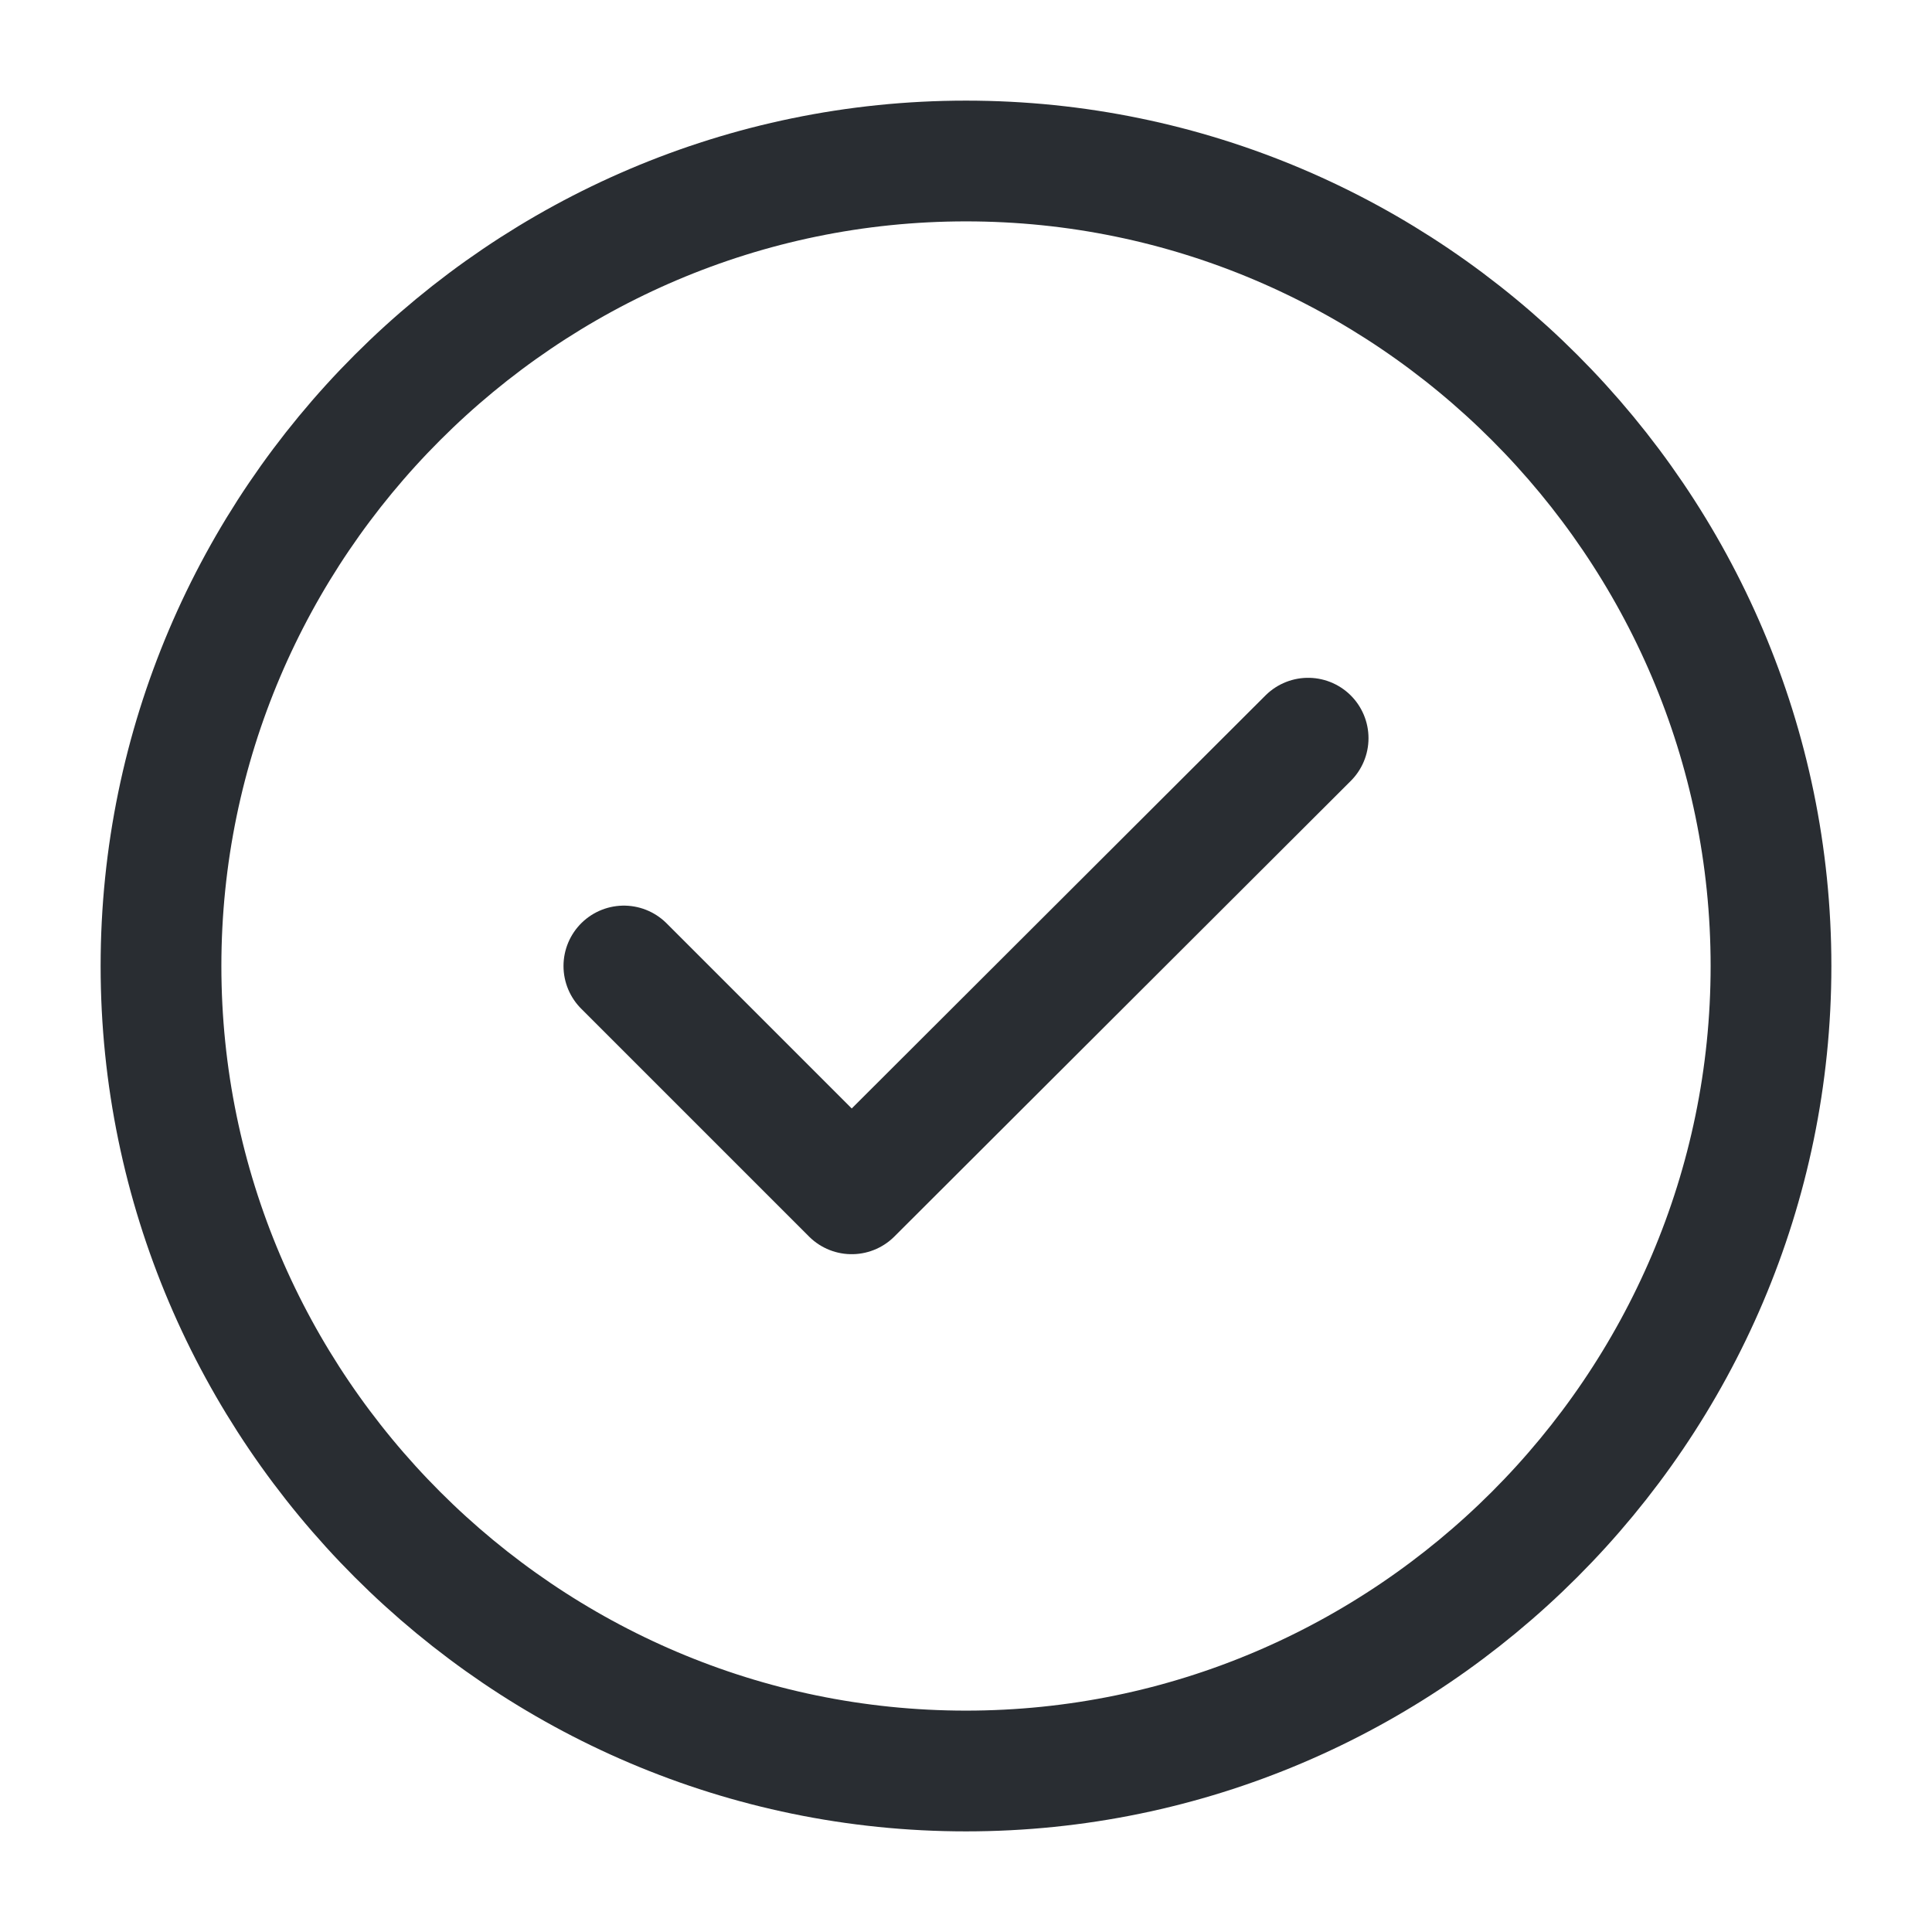
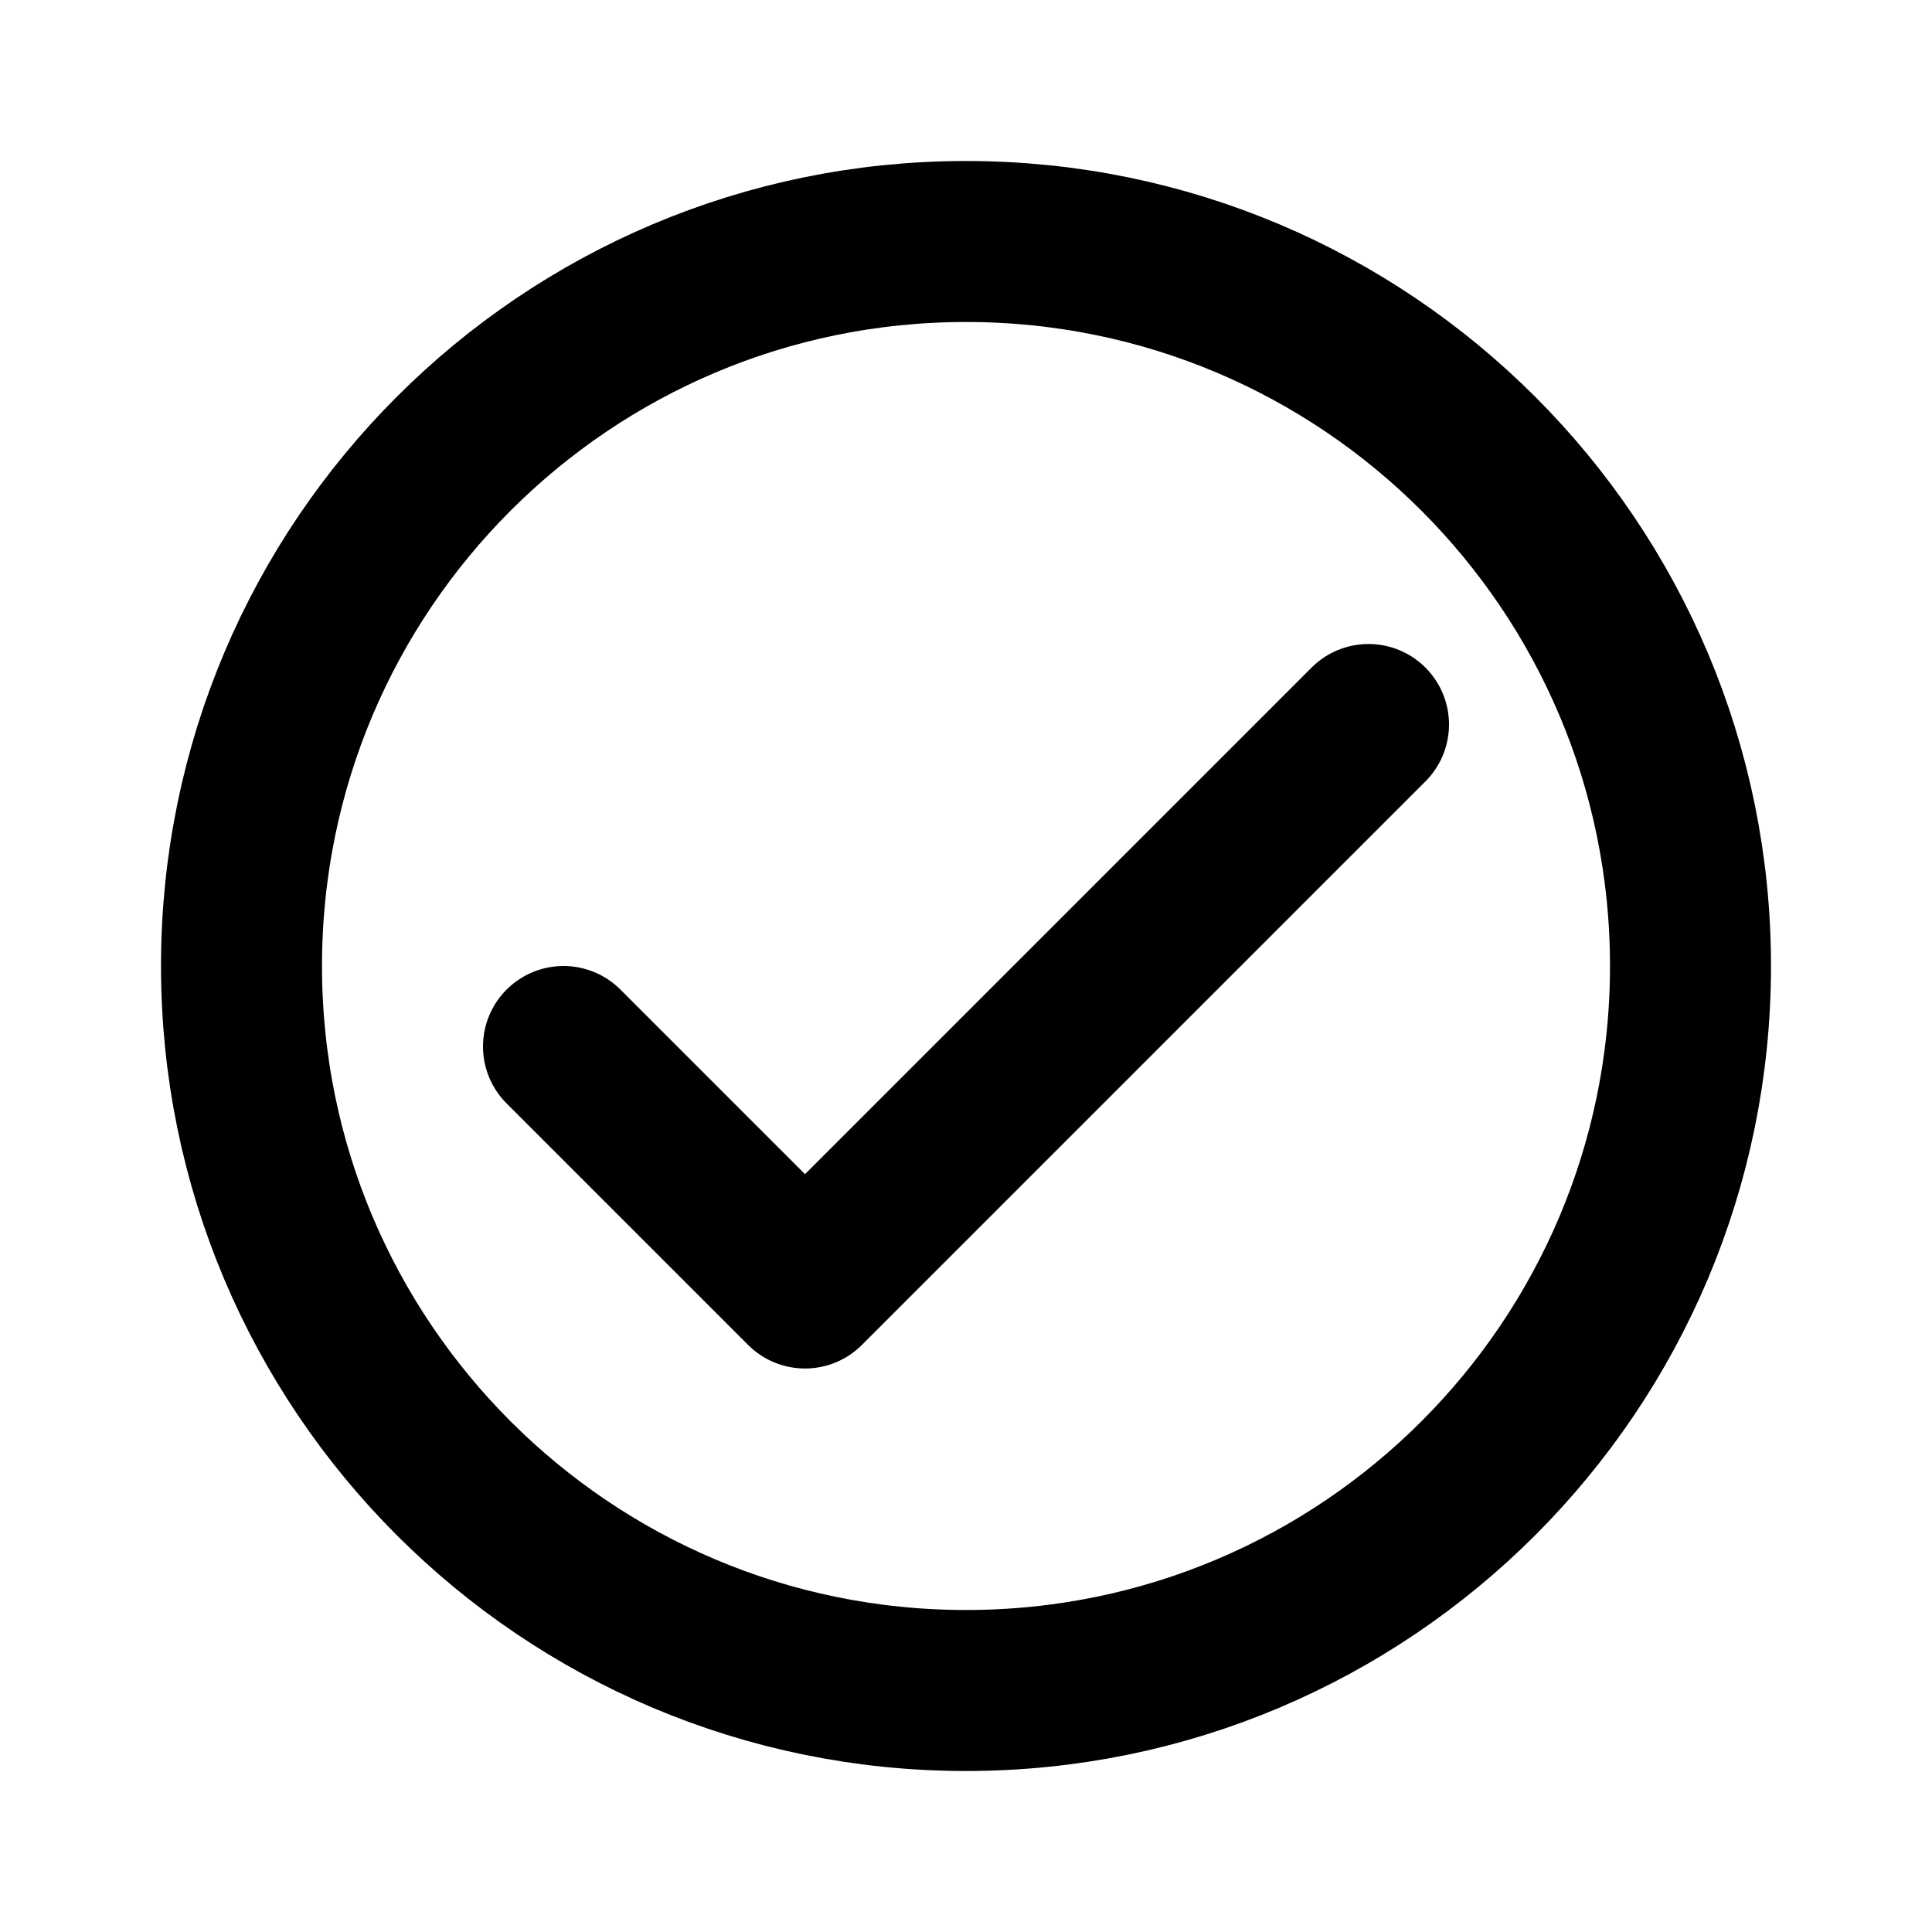
<svg xmlns="http://www.w3.org/2000/svg" width="800px" height="800px" viewBox="0 0 24 24" fill="none">
-   <path d="M12 22C17.5 22 22 17.5 22 12C22 6.5 17.5 2 12 2C6.5 2 2 6.5 2 12C2 17.5 6.5 22 12 22Z" stroke="#292D32" stroke-width="1.5" stroke-linecap="round" stroke-linejoin="round" />
-   <path d="M7.75 12L10.58 14.83L16.25 9.17" stroke="#292D32" stroke-width="1.5" stroke-linecap="round" stroke-linejoin="round" />
+   <path d="M7 13L10 16L17 9" stroke="#000000" stroke-width="2" stroke-linecap="round" stroke-linejoin="round" />
+   <circle cx="12" cy="12" r="9" stroke="#000000" stroke-width="2" stroke-linecap="round" stroke-linejoin="round" />
</svg>
